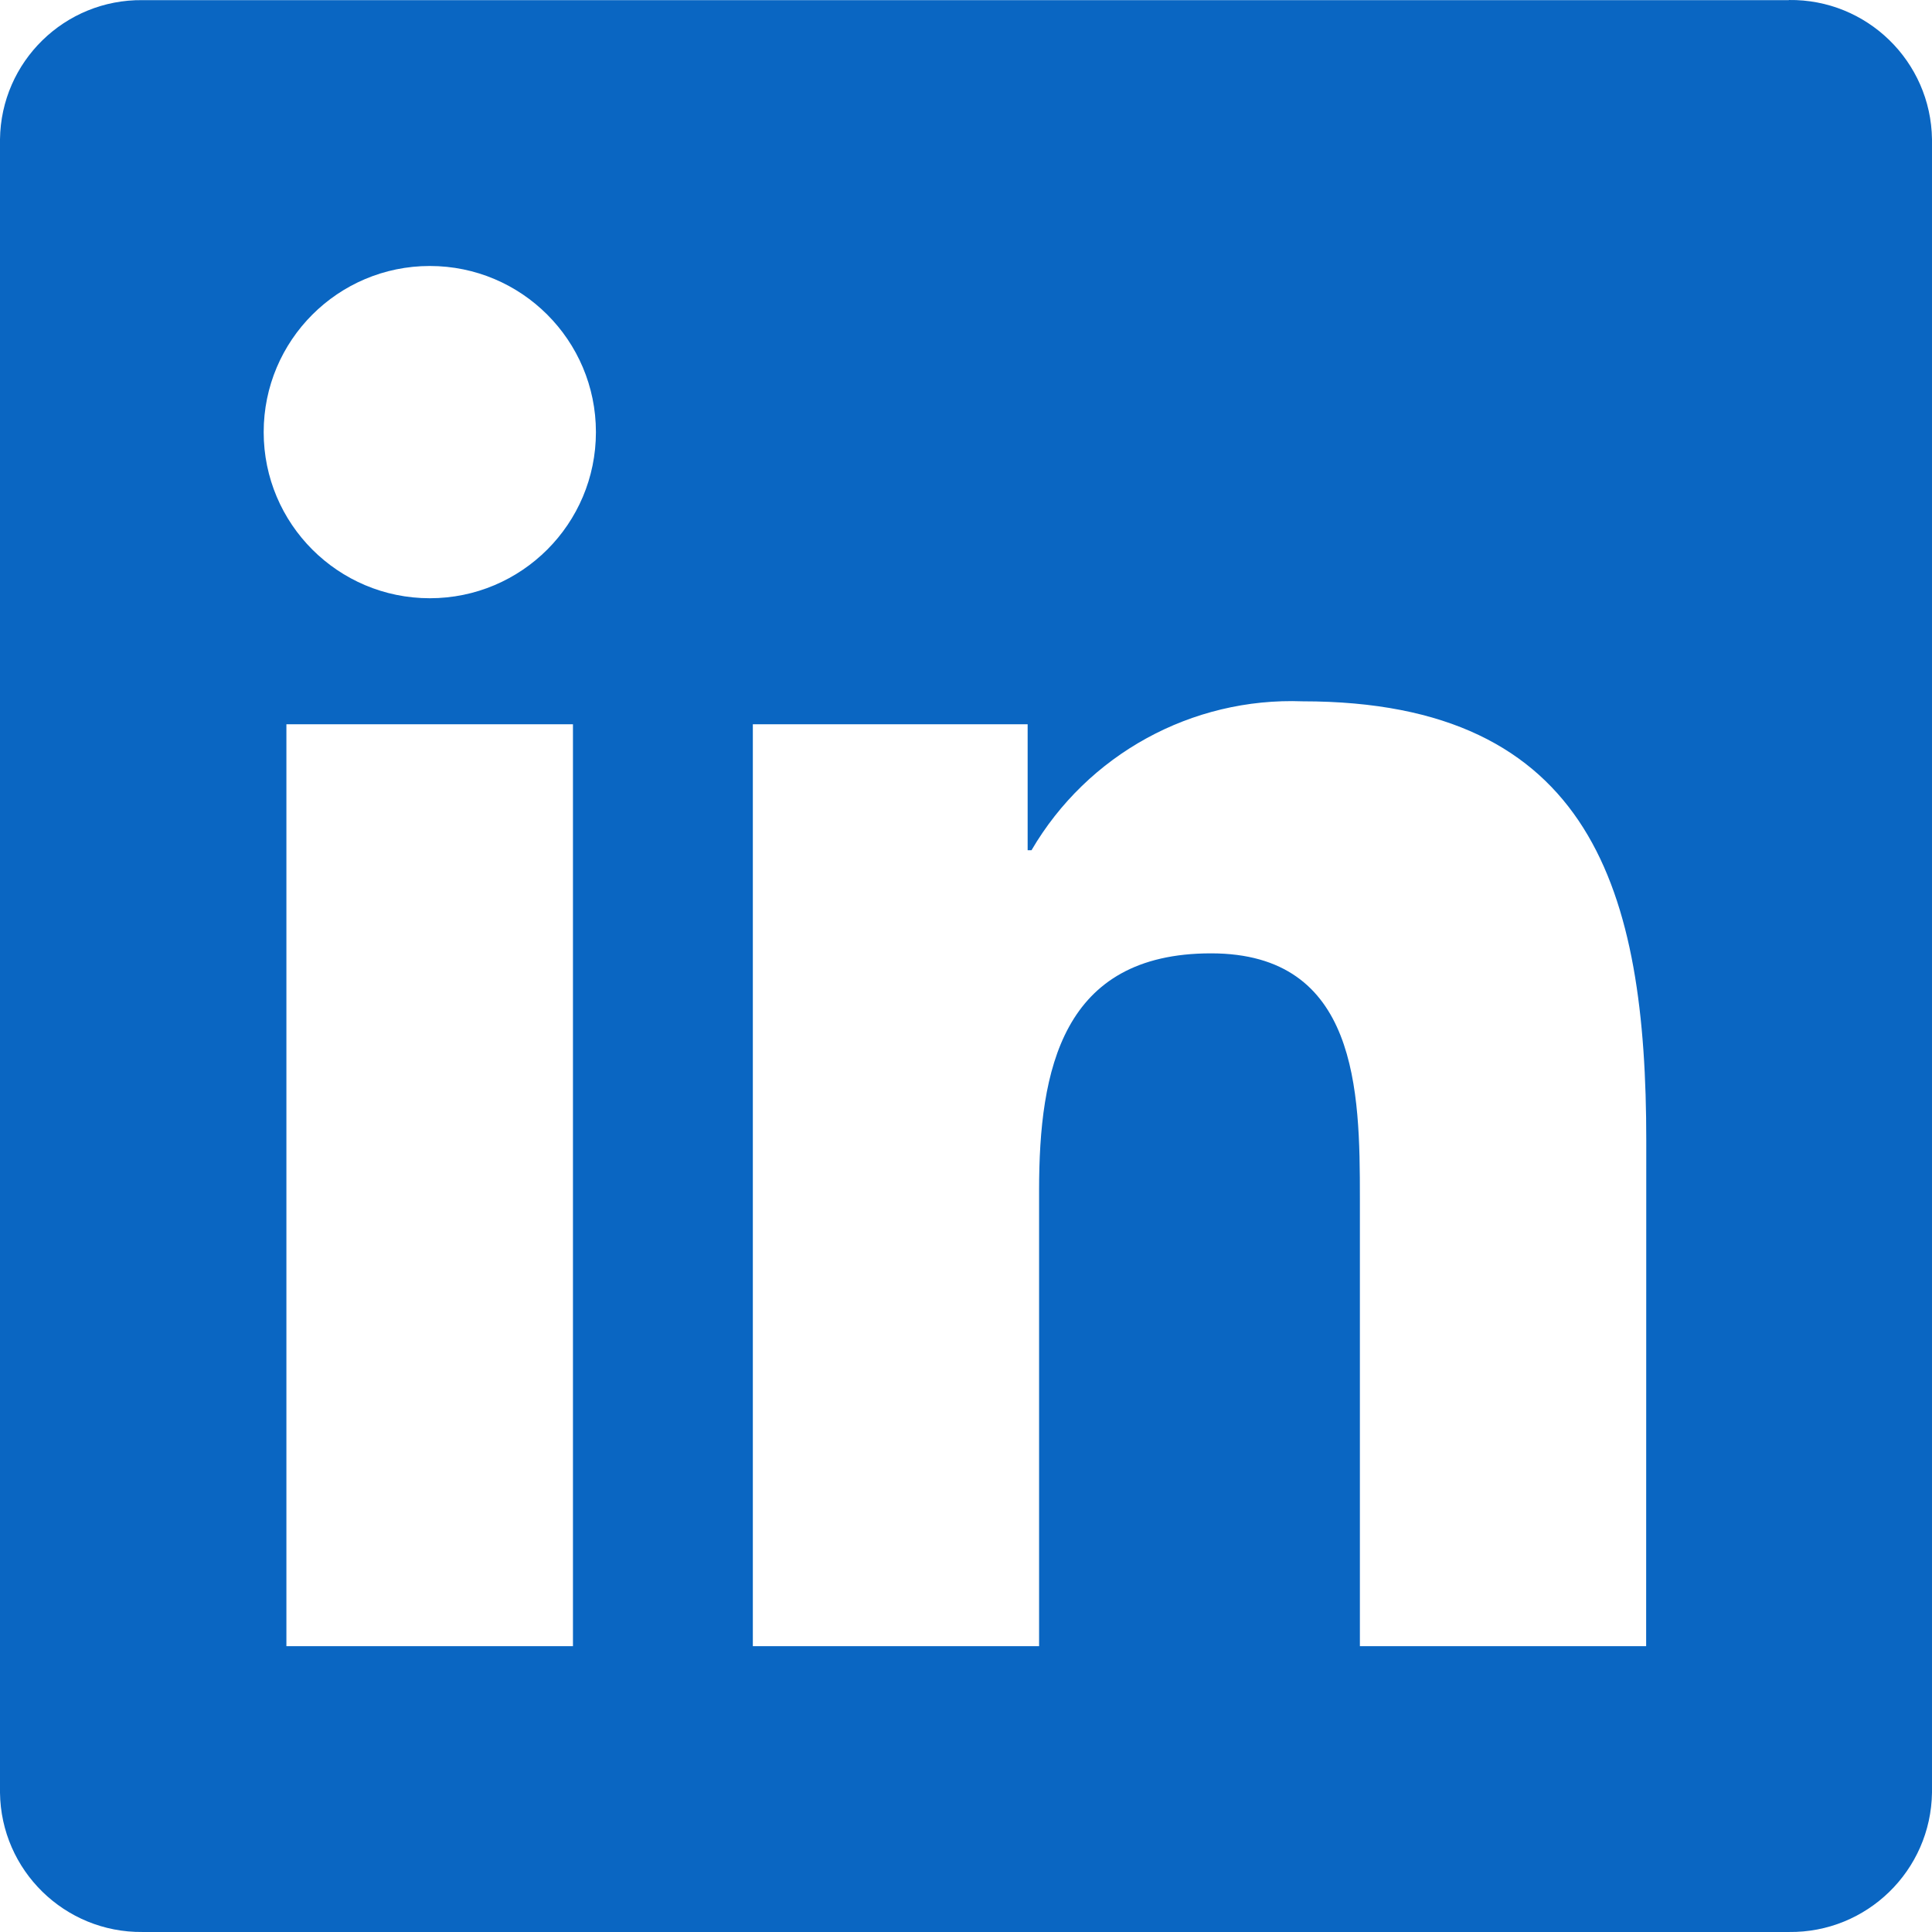
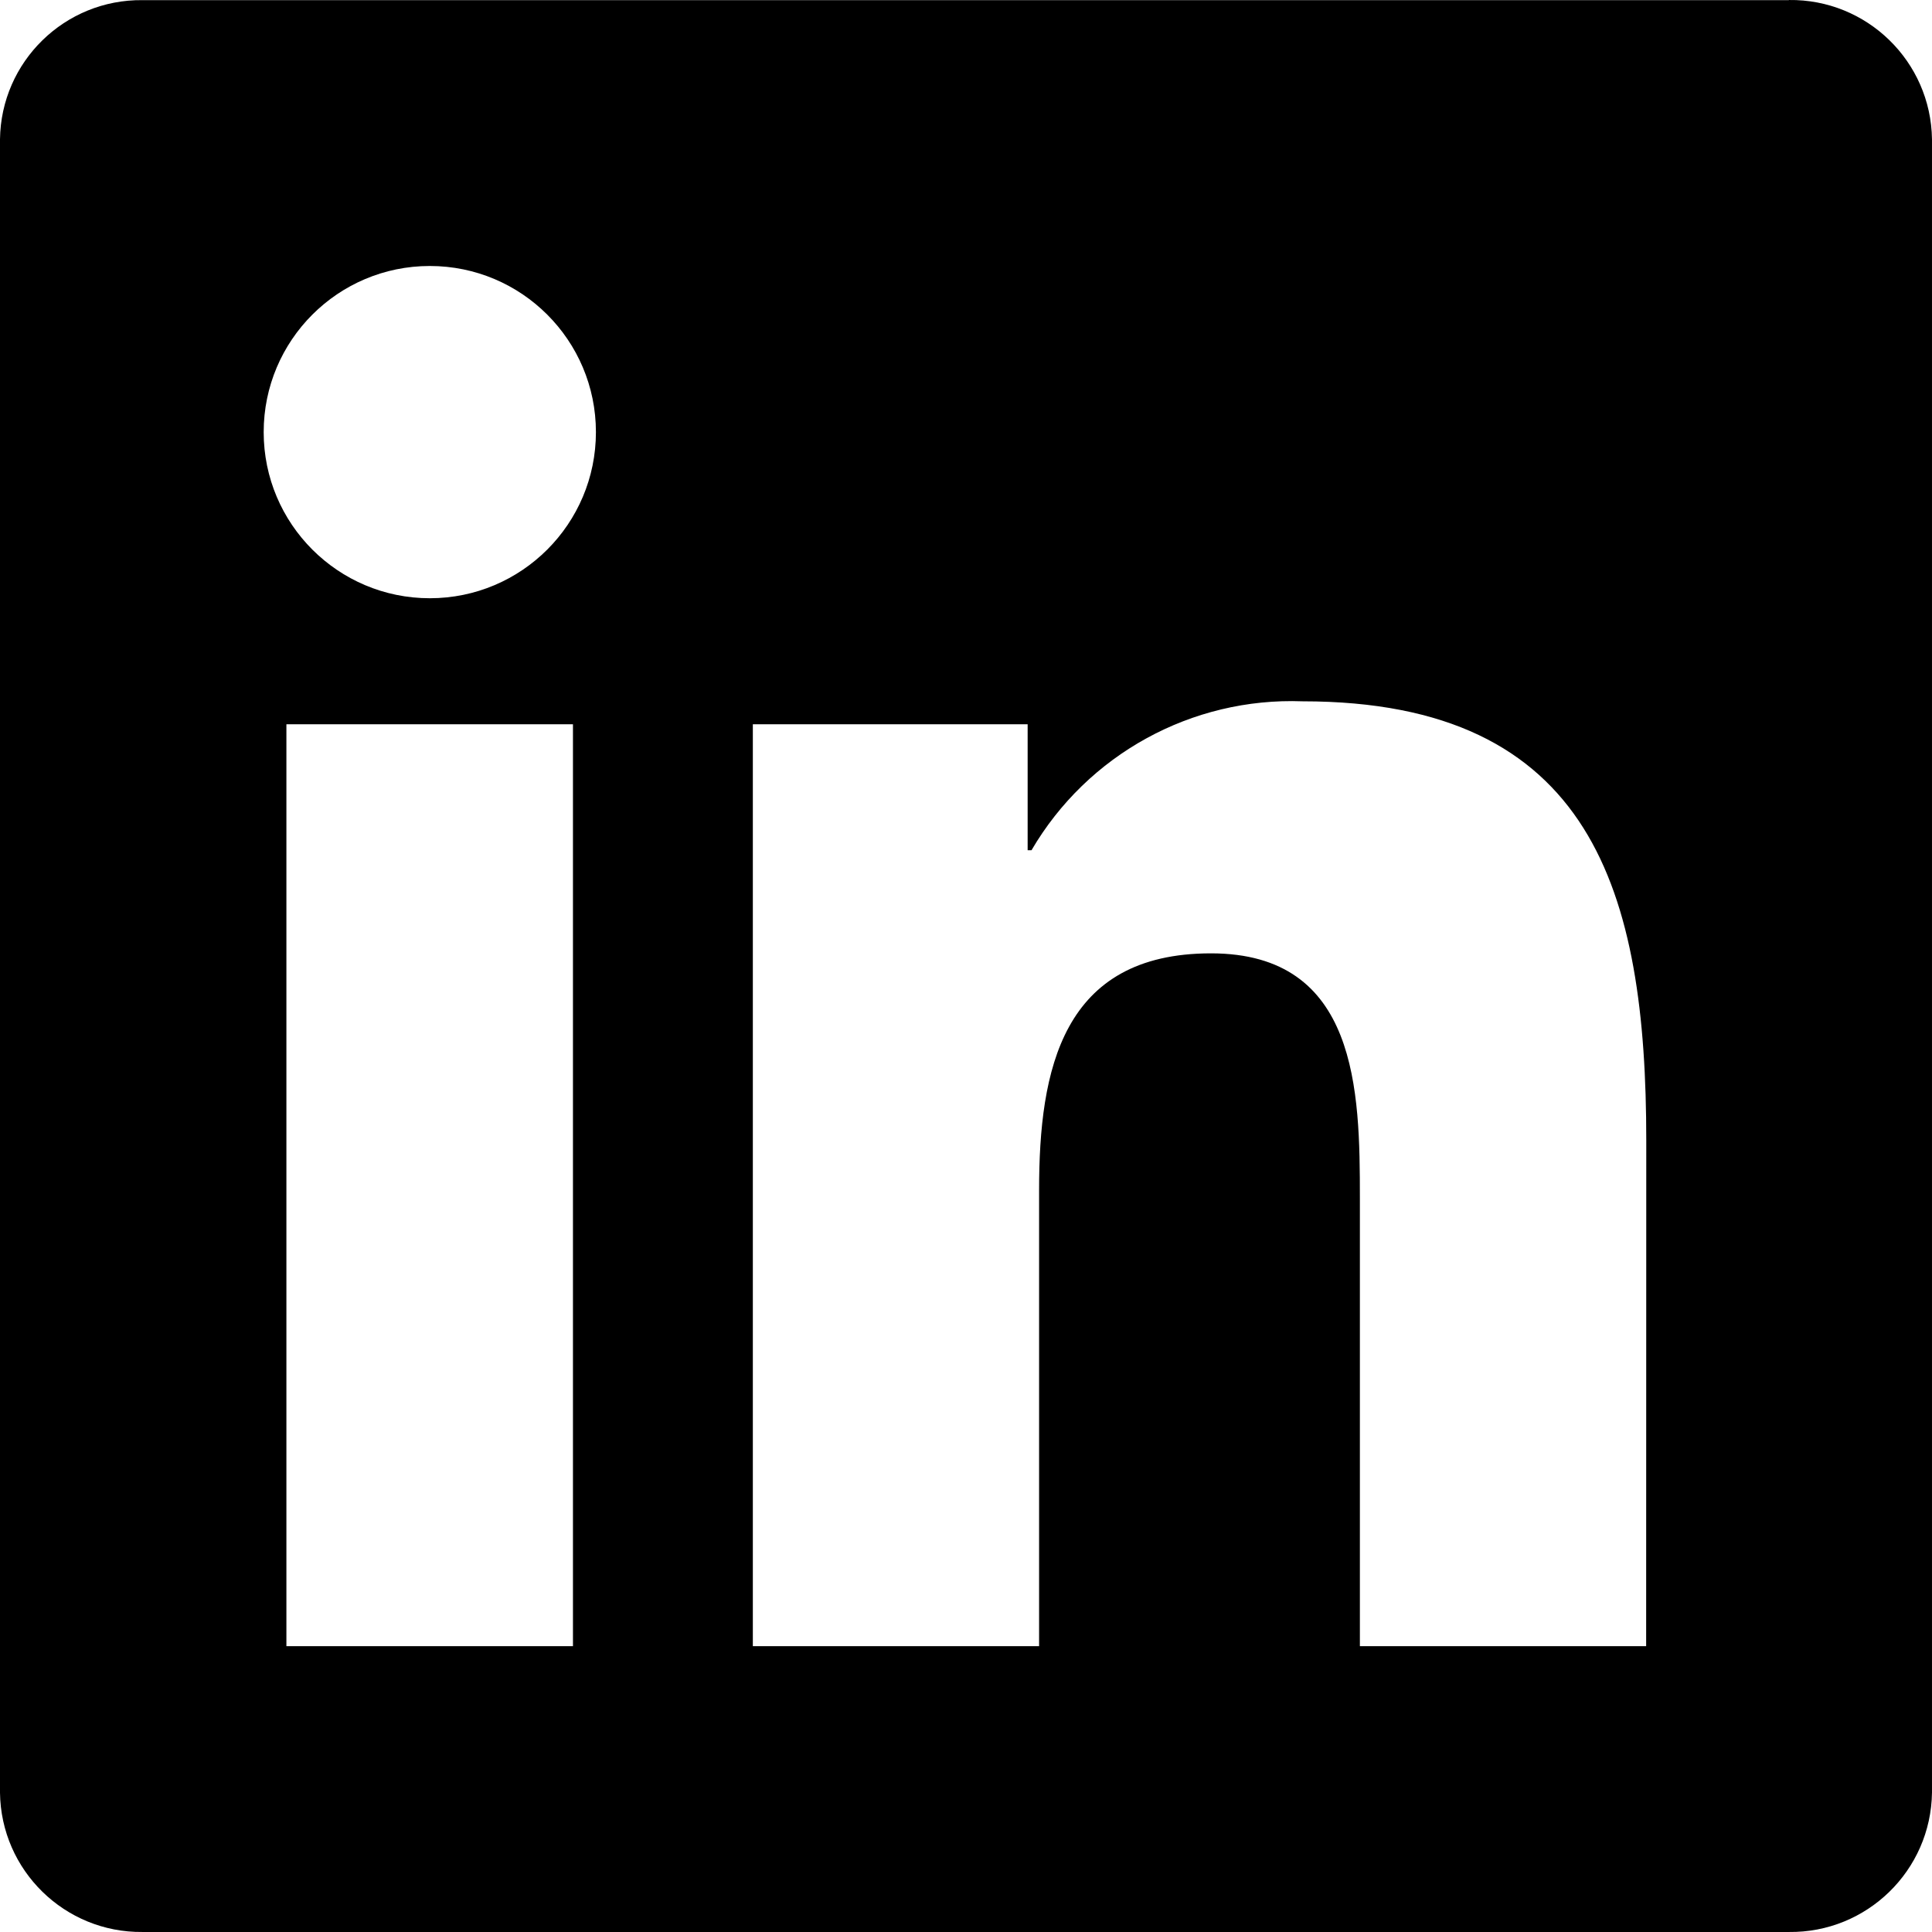
- <svg xmlns="http://www.w3.org/2000/svg" width="256" height="256" fill="currentColor" preserveAspectRatio="xMidYMid" viewBox="0 0 256 256">
-   <path d="M218.123 218.127h-37.931v-59.403c0-14.165-.253-32.4-19.728-32.4-19.756 0-22.779 15.434-22.779 31.369v60.43h-37.93V95.967h36.413v16.694h.51a39.907 39.907 0 0 1 35.928-19.733c38.445 0 45.533 25.288 45.533 58.186l-.016 67.013ZM56.955 79.27c-12.157.002-22.014-9.852-22.016-22.009-.002-12.157 9.851-22.014 22.008-22.016 12.157-.003 22.014 9.851 22.016 22.008A22.013 22.013 0 0 1 56.955 79.27m18.966 138.858H37.95V95.967h37.97v122.16ZM237.033.018H18.89C8.58-.098.125 8.161-.001 18.471v219.053c.122 10.315 8.576 18.582 18.89 18.474h218.144c10.336.128 18.823-8.139 18.966-18.474V18.454c-.147-10.33-8.635-18.588-18.966-18.453" fill="#0A66C2" />
+ <svg xmlns="http://www.w3.org/2000/svg" width="256" height="256" viewBox="0 0 256 256">
+   <path fill="currentColor" d="M218.123 218.127h-37.931v-59.403c0-14.165-.253-32.4-19.728-32.4-19.756 0-22.779 15.434-22.779 31.369v60.43h-37.93V95.967h36.413v16.694h.51a39.907 39.907 0 0 1 35.928-19.733c38.445 0 45.533 25.288 45.533 58.186l-.016 67.013ZM56.955 79.27c-12.157.002-22.014-9.852-22.016-22.009-.002-12.157 9.851-22.014 22.008-22.016 12.157-.003 22.014 9.851 22.016 22.008A22.013 22.013 0 0 1 56.955 79.27m18.966 138.858H37.95V95.967h37.97v122.16ZM237.033.018H18.89C8.58-.098.125 8.161-.001 18.471v219.053c.122 10.315 8.576 18.582 18.89 18.474h218.144c10.336.128 18.823-8.139 18.966-18.474V18.454c-.147-10.33-8.635-18.588-18.966-18.453" />
</svg>
